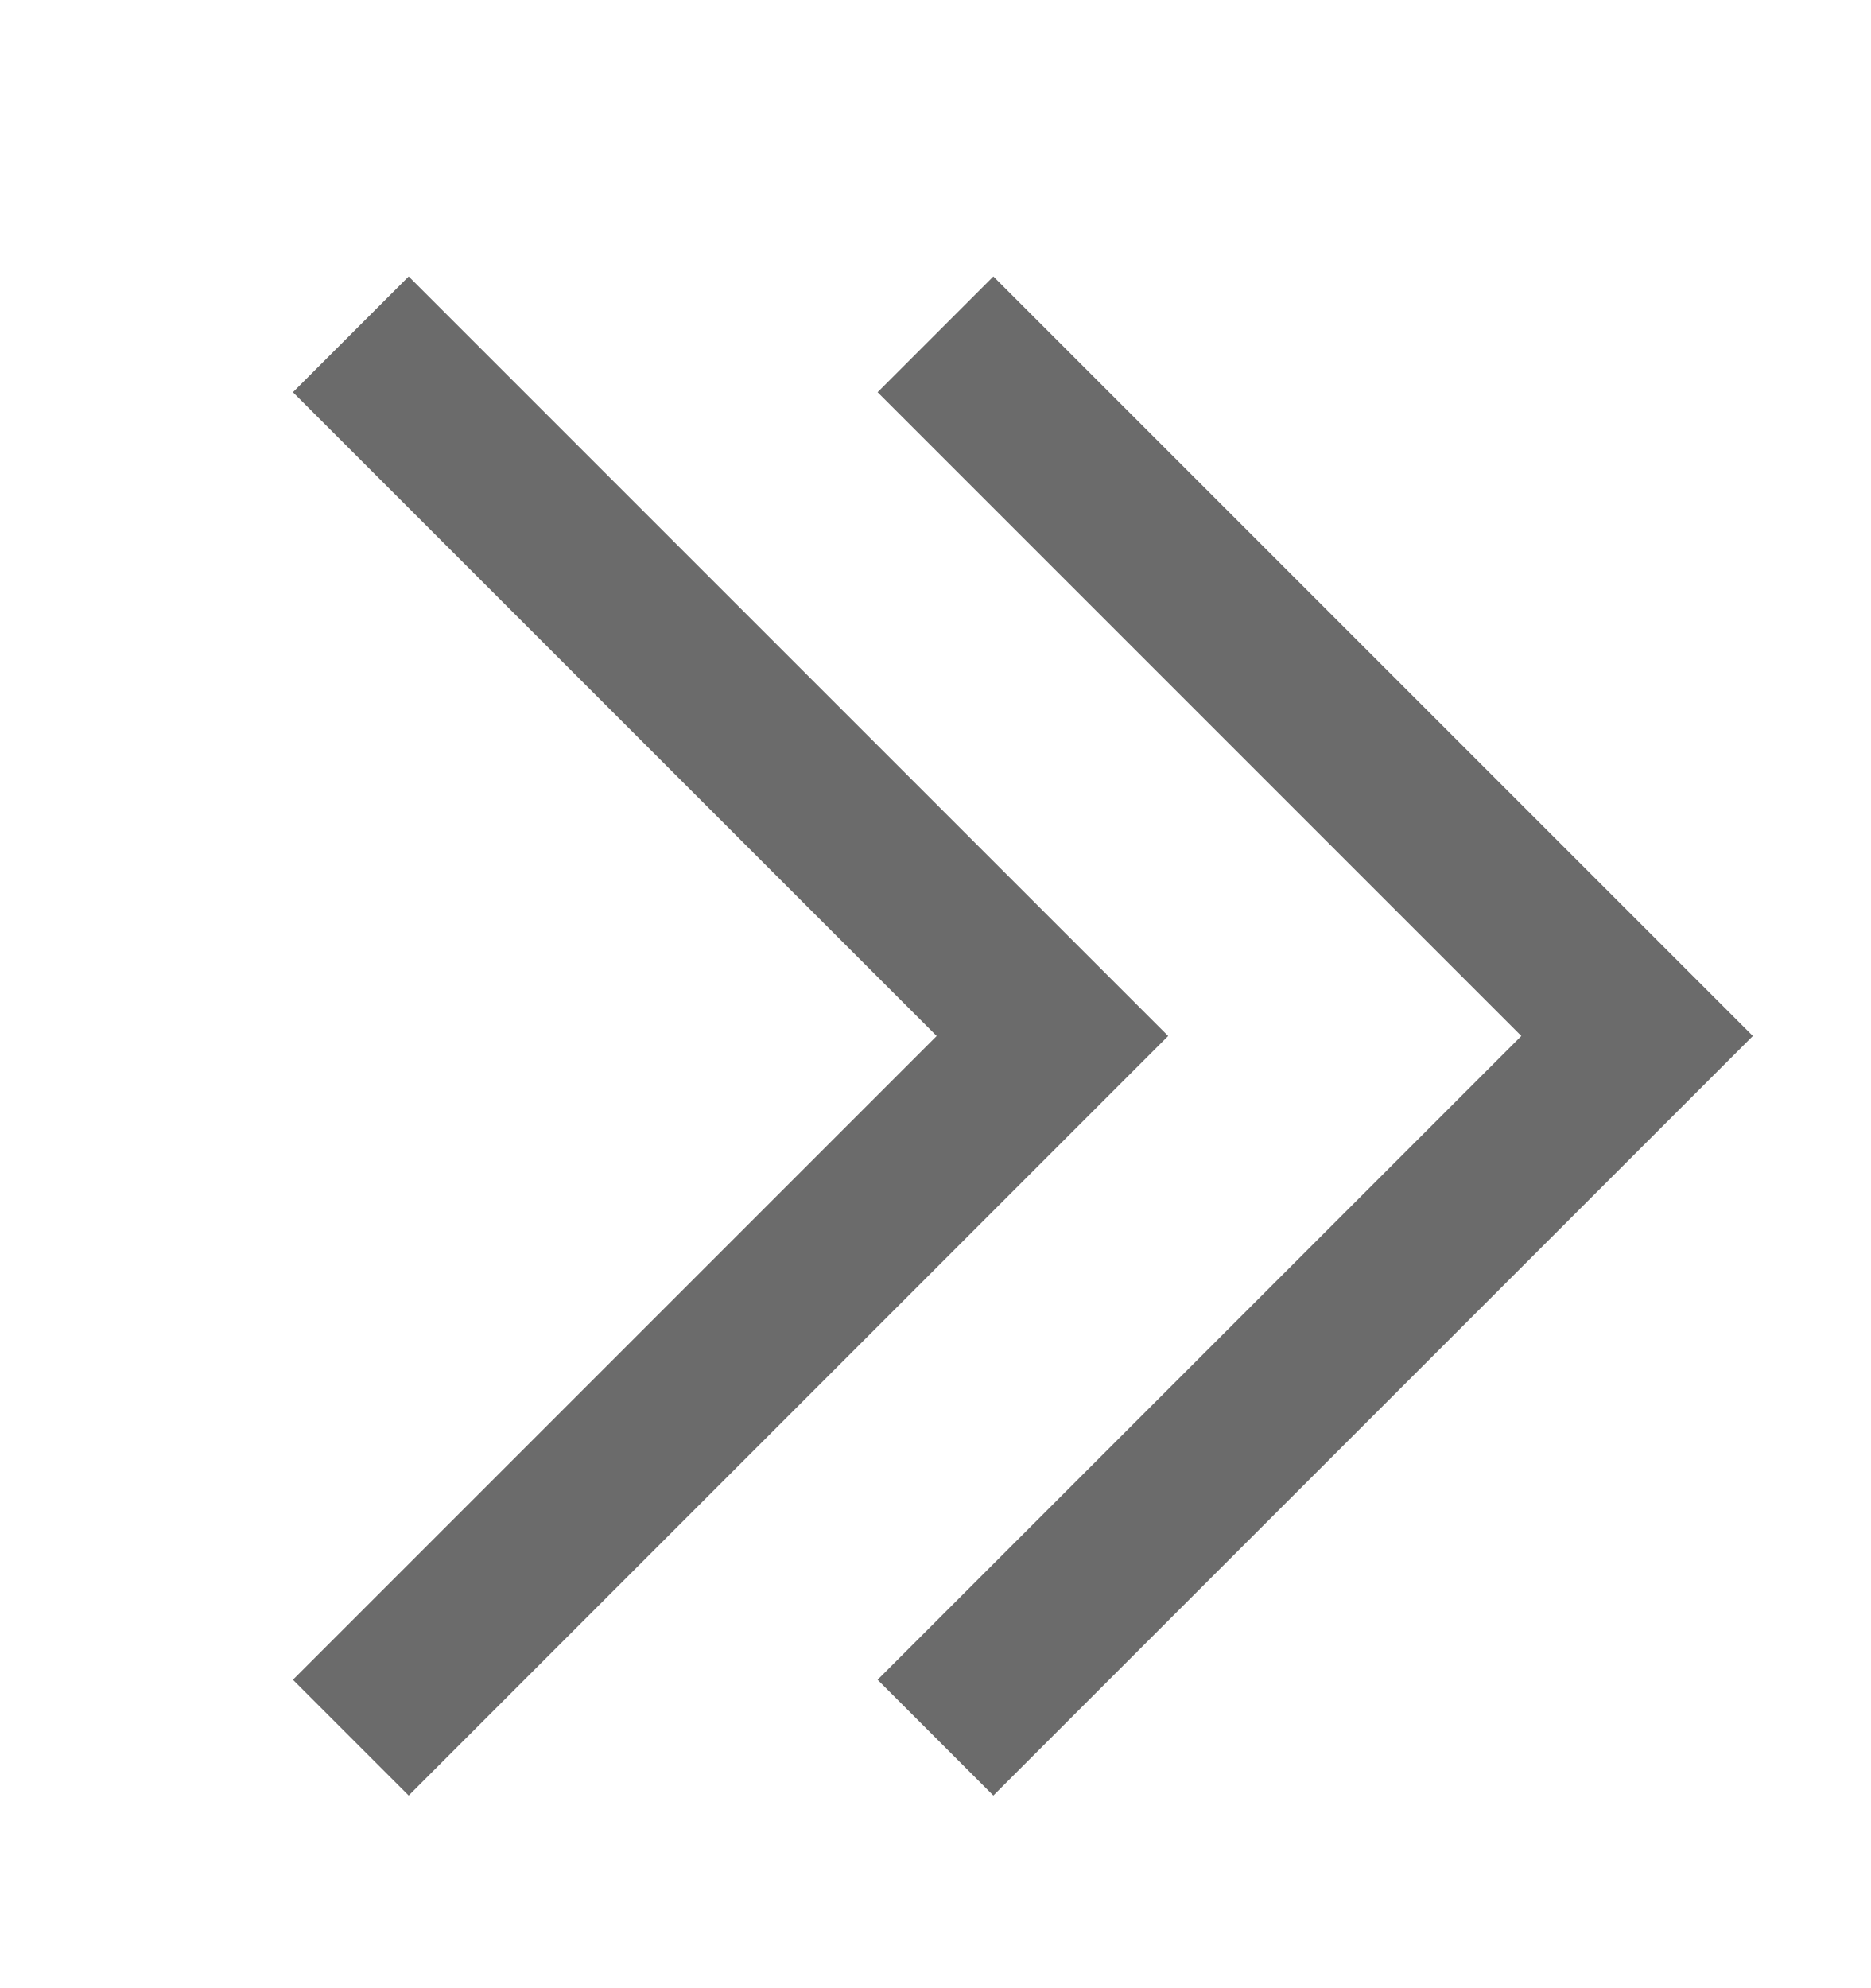
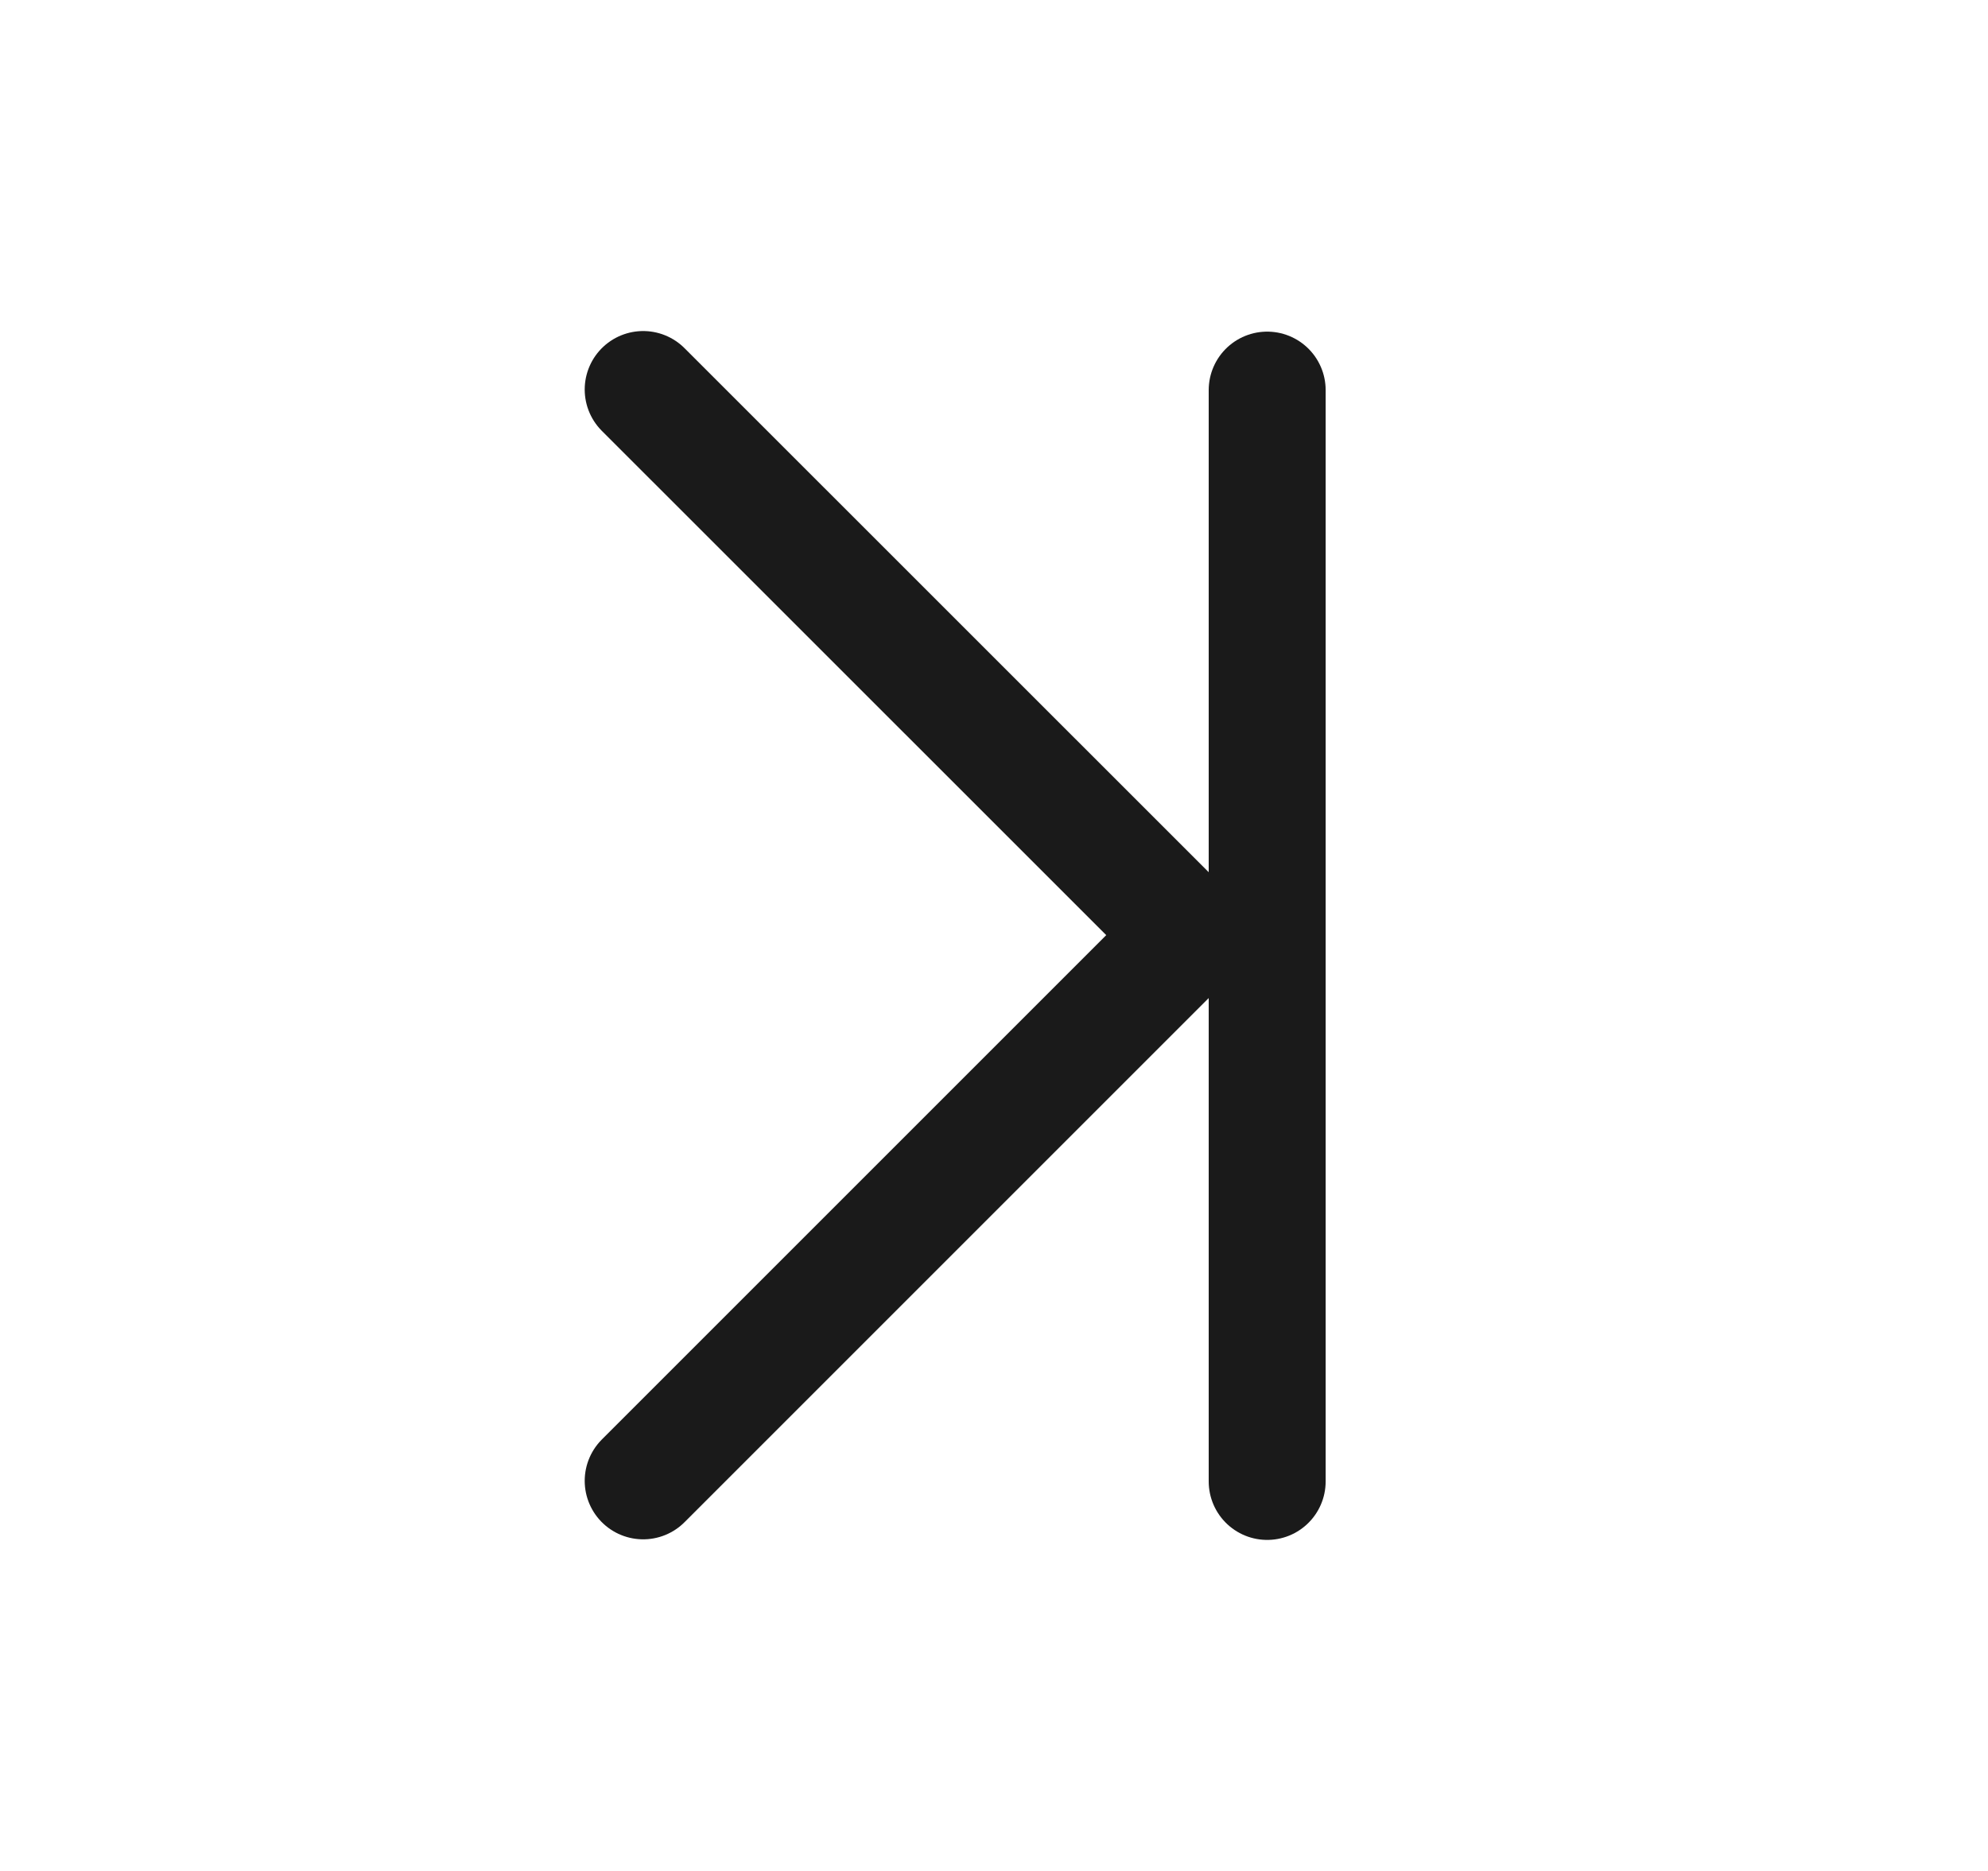
- <svg xmlns="http://www.w3.org/2000/svg" width="16" height="17" viewBox="0 0 16 17" fill="none">
-   <path d="M8 2.859L14 8.859L8 14.859" stroke="#6B6B6B" stroke-width="1.4" />
-   <path d="M3 2.859L9 8.859L3 14.859" stroke="#6B6B6B" stroke-width="1.4" />
+ <svg xmlns="http://www.w3.org/2000/svg" width="17" height="16" viewBox="0 0 17 16" fill="none">
+   <path d="M5.5 3.331L10.167 7.997L5.5 12.664" stroke="#1A1A1A" stroke-linecap="round" stroke-linejoin="round" />
+   <path d="M10.836 3.336V12.669" stroke="#1A1A1A" stroke-linecap="round" stroke-linejoin="round" />
</svg>
